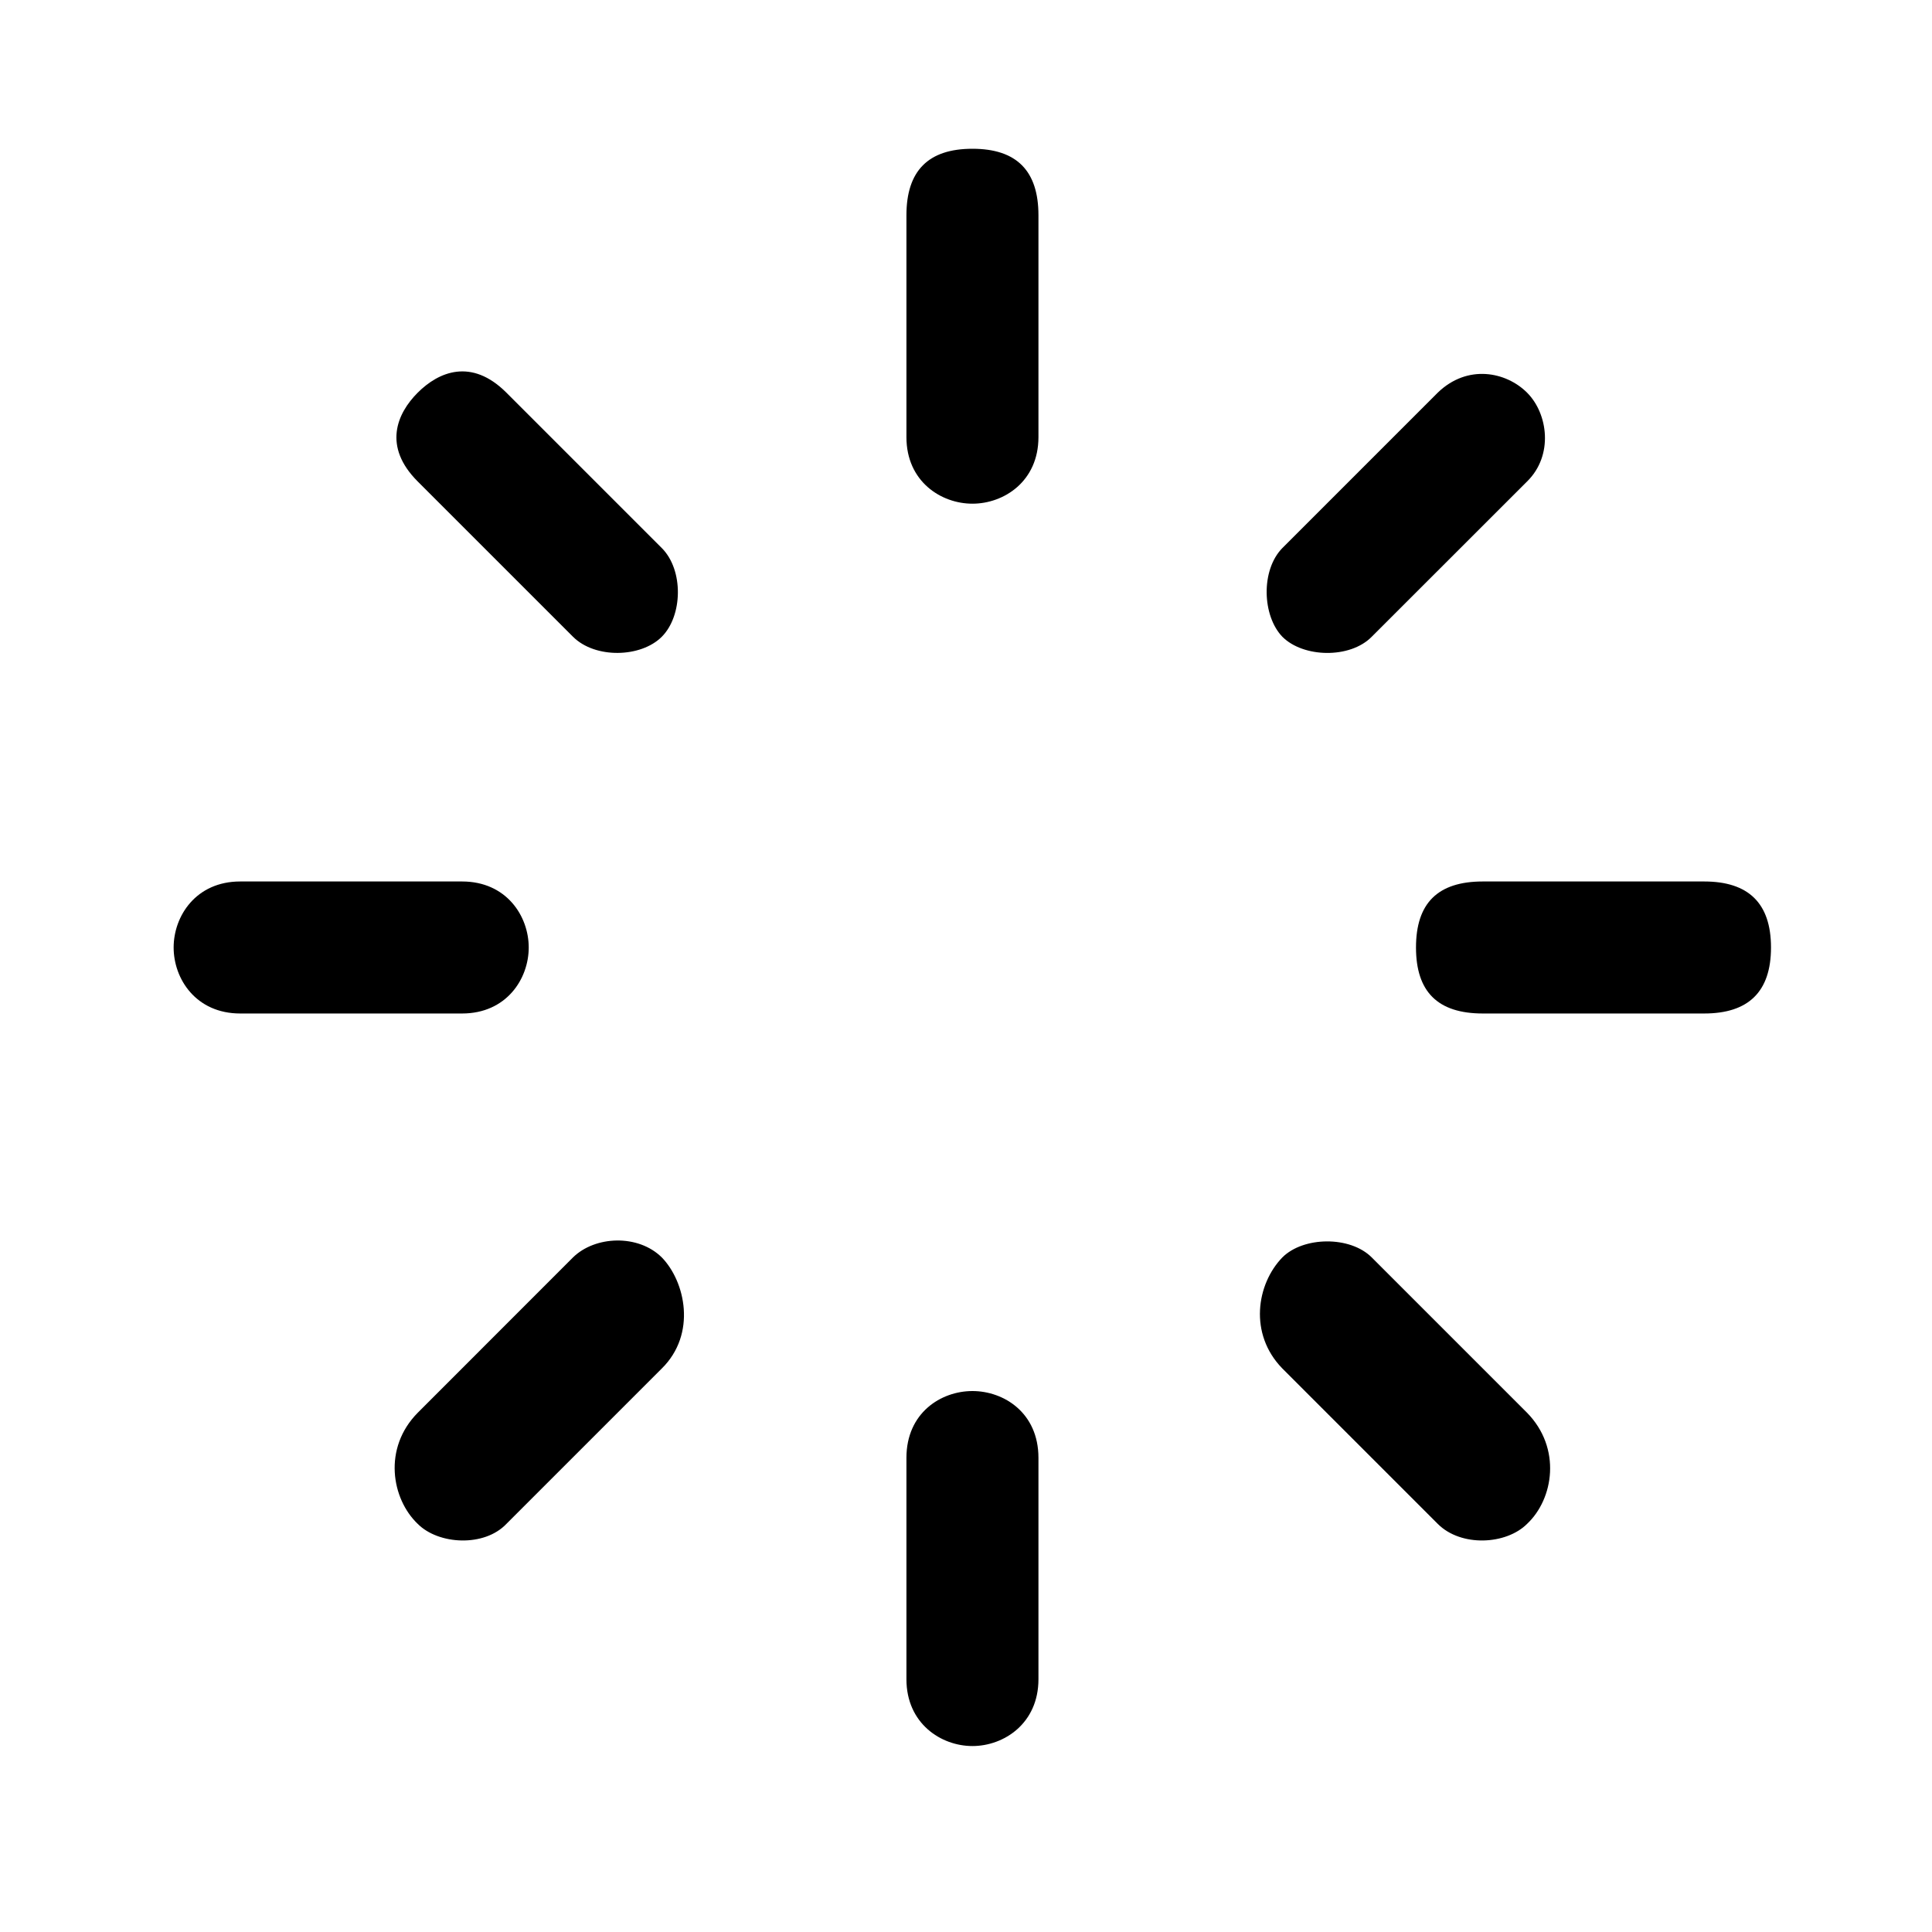
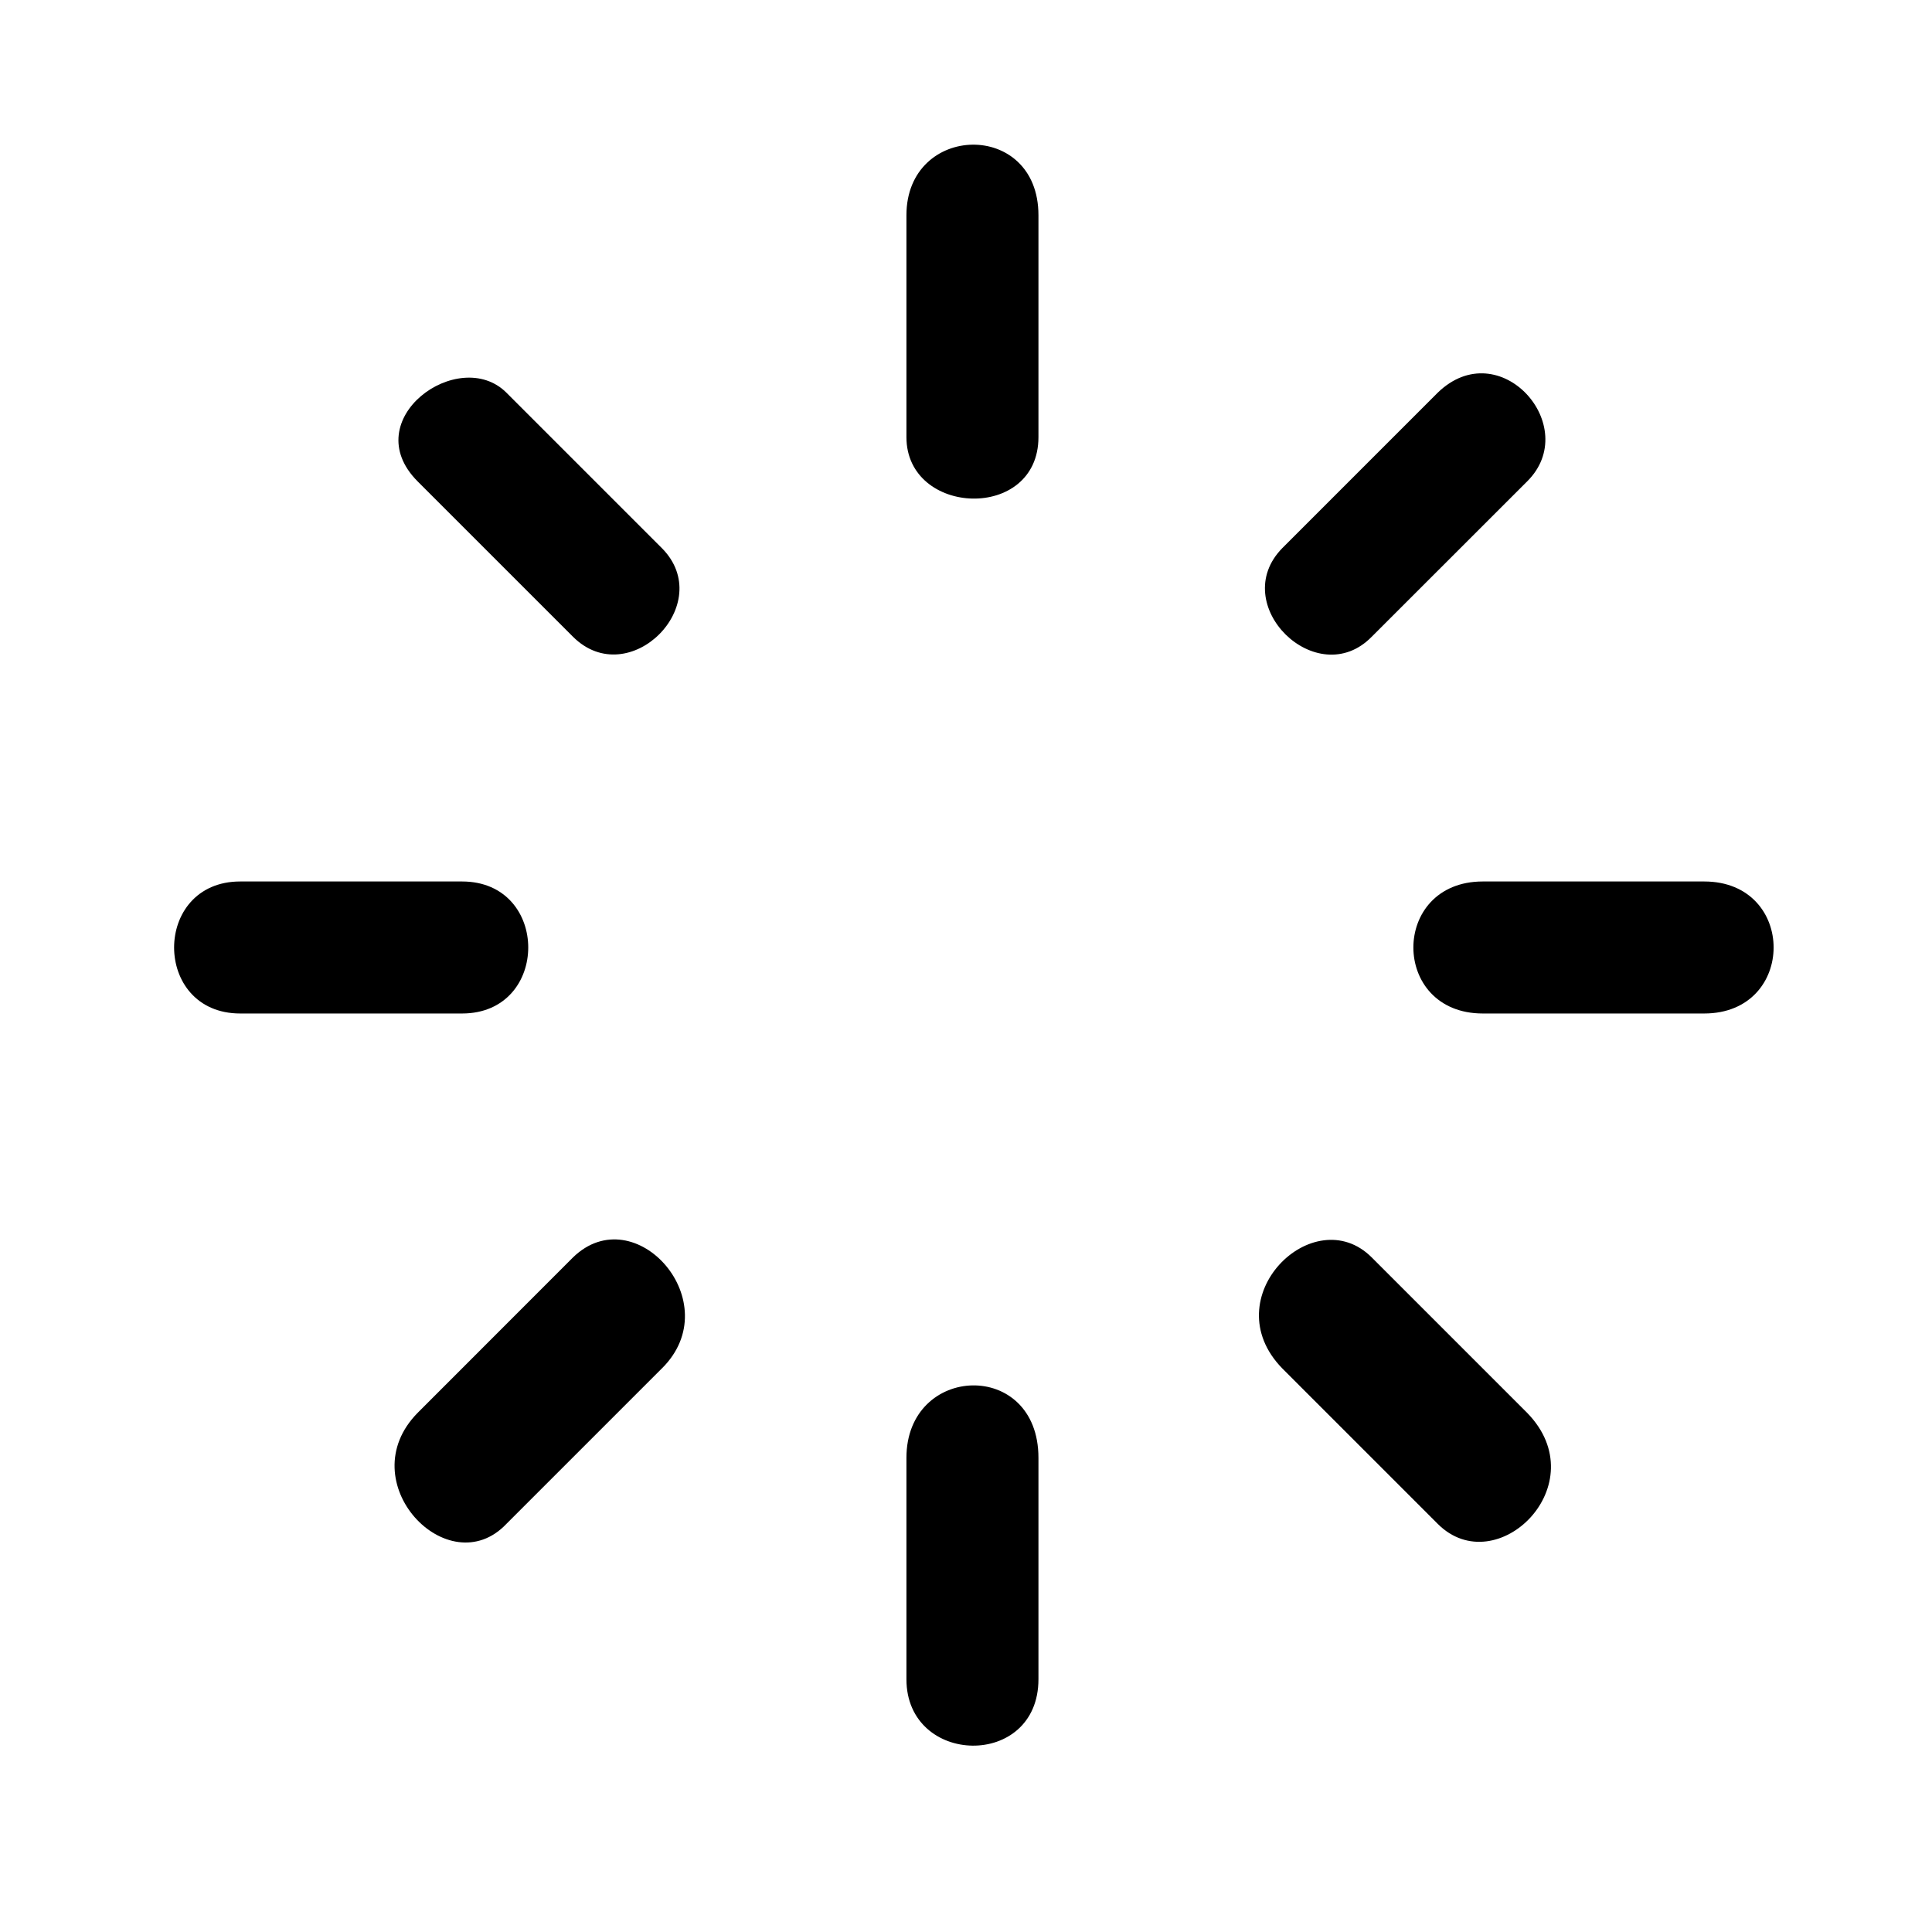
<svg xmlns="http://www.w3.org/2000/svg" width="24" height="24" viewBox="0 0 24 24" fill="none" version="1.1" id="svg1">
  <defs id="defs1" />
-   <path fill-rule="evenodd" clip-rule="evenodd" d="M 12.08,1.848 C 12.63,1.848 12.9,2.123 12.9,2.674 V 5.43 C 12.9,5.981 12.47,6.257 12.08,6.257 11.69,6.257 11.26,5.981 11.26,5.43 V 2.674 C 11.26,2.123 11.53,1.848 12.08,1.848 Z M 18.97,4.878 C 19.23,5.138 19.3,5.657 18.97,5.981 L 17.04,7.91 C 16.77,8.185 16.19,8.171 15.93,7.91 15.68,7.651 15.66,7.083 15.93,6.808 L 17.86,4.878 C 18.23,4.52 18.71,4.618 18.97,4.878 Z M 5.189,4.878 C 5.448,4.619 5.856,4.443 6.291,4.878 L 8.221,6.808 C 8.495,7.083 8.48,7.651 8.221,7.91 7.962,8.17 7.394,8.185 7.118,7.91 L 5.189,5.981 C 4.754,5.546 4.929,5.138 5.189,4.878 Z M 2.157,11.77 C 2.157,11.38 2.434,10.95 2.984,10.95 H 5.74 C 6.291,10.95 6.568,11.38 6.568,11.77 6.568,12.16 6.291,12.59 5.74,12.59 H 2.984 C 2.434,12.59 2.157,12.16 2.157,11.77 Z M 17.59,11.77 C 17.59,11.22 17.86,10.95 18.42,10.95 H 21.17 C 21.72,10.95 22,11.22 22,11.77 22,12.32 21.72,12.59 21.17,12.59 H 18.42 C 17.86,12.59 17.59,12.32 17.59,11.77 Z M 8.221,15.62 C 8.513,15.92 8.657,16.57 8.221,17 L 6.291,18.93 C 6.016,19.22 5.448,19.19 5.189,18.93 4.864,18.62 4.754,17.99 5.189,17.55 L 7.118,15.62 C 7.394,15.35 7.928,15.33 8.221,15.62 Z M 15.93,15.62 C 16.19,15.36 16.77,15.35 17.04,15.62 L 18.97,17.55 C 19.4,17.99 19.3,18.62 18.97,18.93 18.71,19.19 18.15,19.22 17.86,18.93 L 15.93,17 C 15.51,16.57 15.61,15.95 15.93,15.62 Z M 12.08,17.28 C 12.47,17.28 12.9,17.55 12.9,18.11 V 20.86 C 12.9,21.41 12.47,21.69 12.08,21.69 11.69,21.69 11.26,21.41 11.26,20.86 V 18.11 C 11.26,17.55 11.69,17.28 12.08,17.28 Z" fill="#1c274c" id="path1" style="fill:#000000;fill-opacity:1;stroke-width:0.827;stroke-dasharray:none" />
+   <path fill-rule="evenodd" clip-rule="evenodd" d="M 12.9,2.674 V 5.43 C 12.9,6.481 11.26,6.415 11.26,5.43 V 2.674 C 11.26,1.527 12.9,1.483 12.9,2.674 Z M 18.97,5.981 17.04,7.91 C 16.36,8.605 15.24,7.51 15.93,6.808 L 17.86,4.878 C 18.63,4.132 19.66,5.299 18.97,5.981 Z M 6.291,4.878 8.221,6.808 C 8.912,7.502 7.814,8.603 7.118,7.91 L 5.189,5.981 C 4.418,5.21 5.703,4.29 6.291,4.878 Z M 2.984,10.95 H 5.74 C 6.836,10.95 6.836,12.59 5.74,12.59 H 2.984 C 1.889,12.59 1.889,10.95 2.984,10.95 Z M 18.42,10.95 H 21.17 C 22.32,10.95 22.32,12.59 21.17,12.59 H 18.42 C 17.27,12.59 17.27,10.95 18.42,10.95 Z M 8.221,17 6.291,18.93 C 5.571,19.69 4.34,18.41 5.189,17.55 L 7.118,15.62 C 7.889,14.87 9.054,16.18 8.221,17 Z M 17.04,15.62 18.97,17.55 C 19.84,18.44 18.59,19.66 17.86,18.93 L 15.93,17 C 15.07,16.12 16.32,14.9 17.04,15.62 Z M 12.9,18.11 V 20.86 C 12.9,21.98 11.26,21.94 11.26,20.86 V 18.11 C 11.26,16.94 12.9,16.88 12.9,18.11 Z" fill="#1c274c" id="path1" style="fill:#000000;fill-opacity:1;stroke-width:0.827;stroke-dasharray:none" />
</svg>
